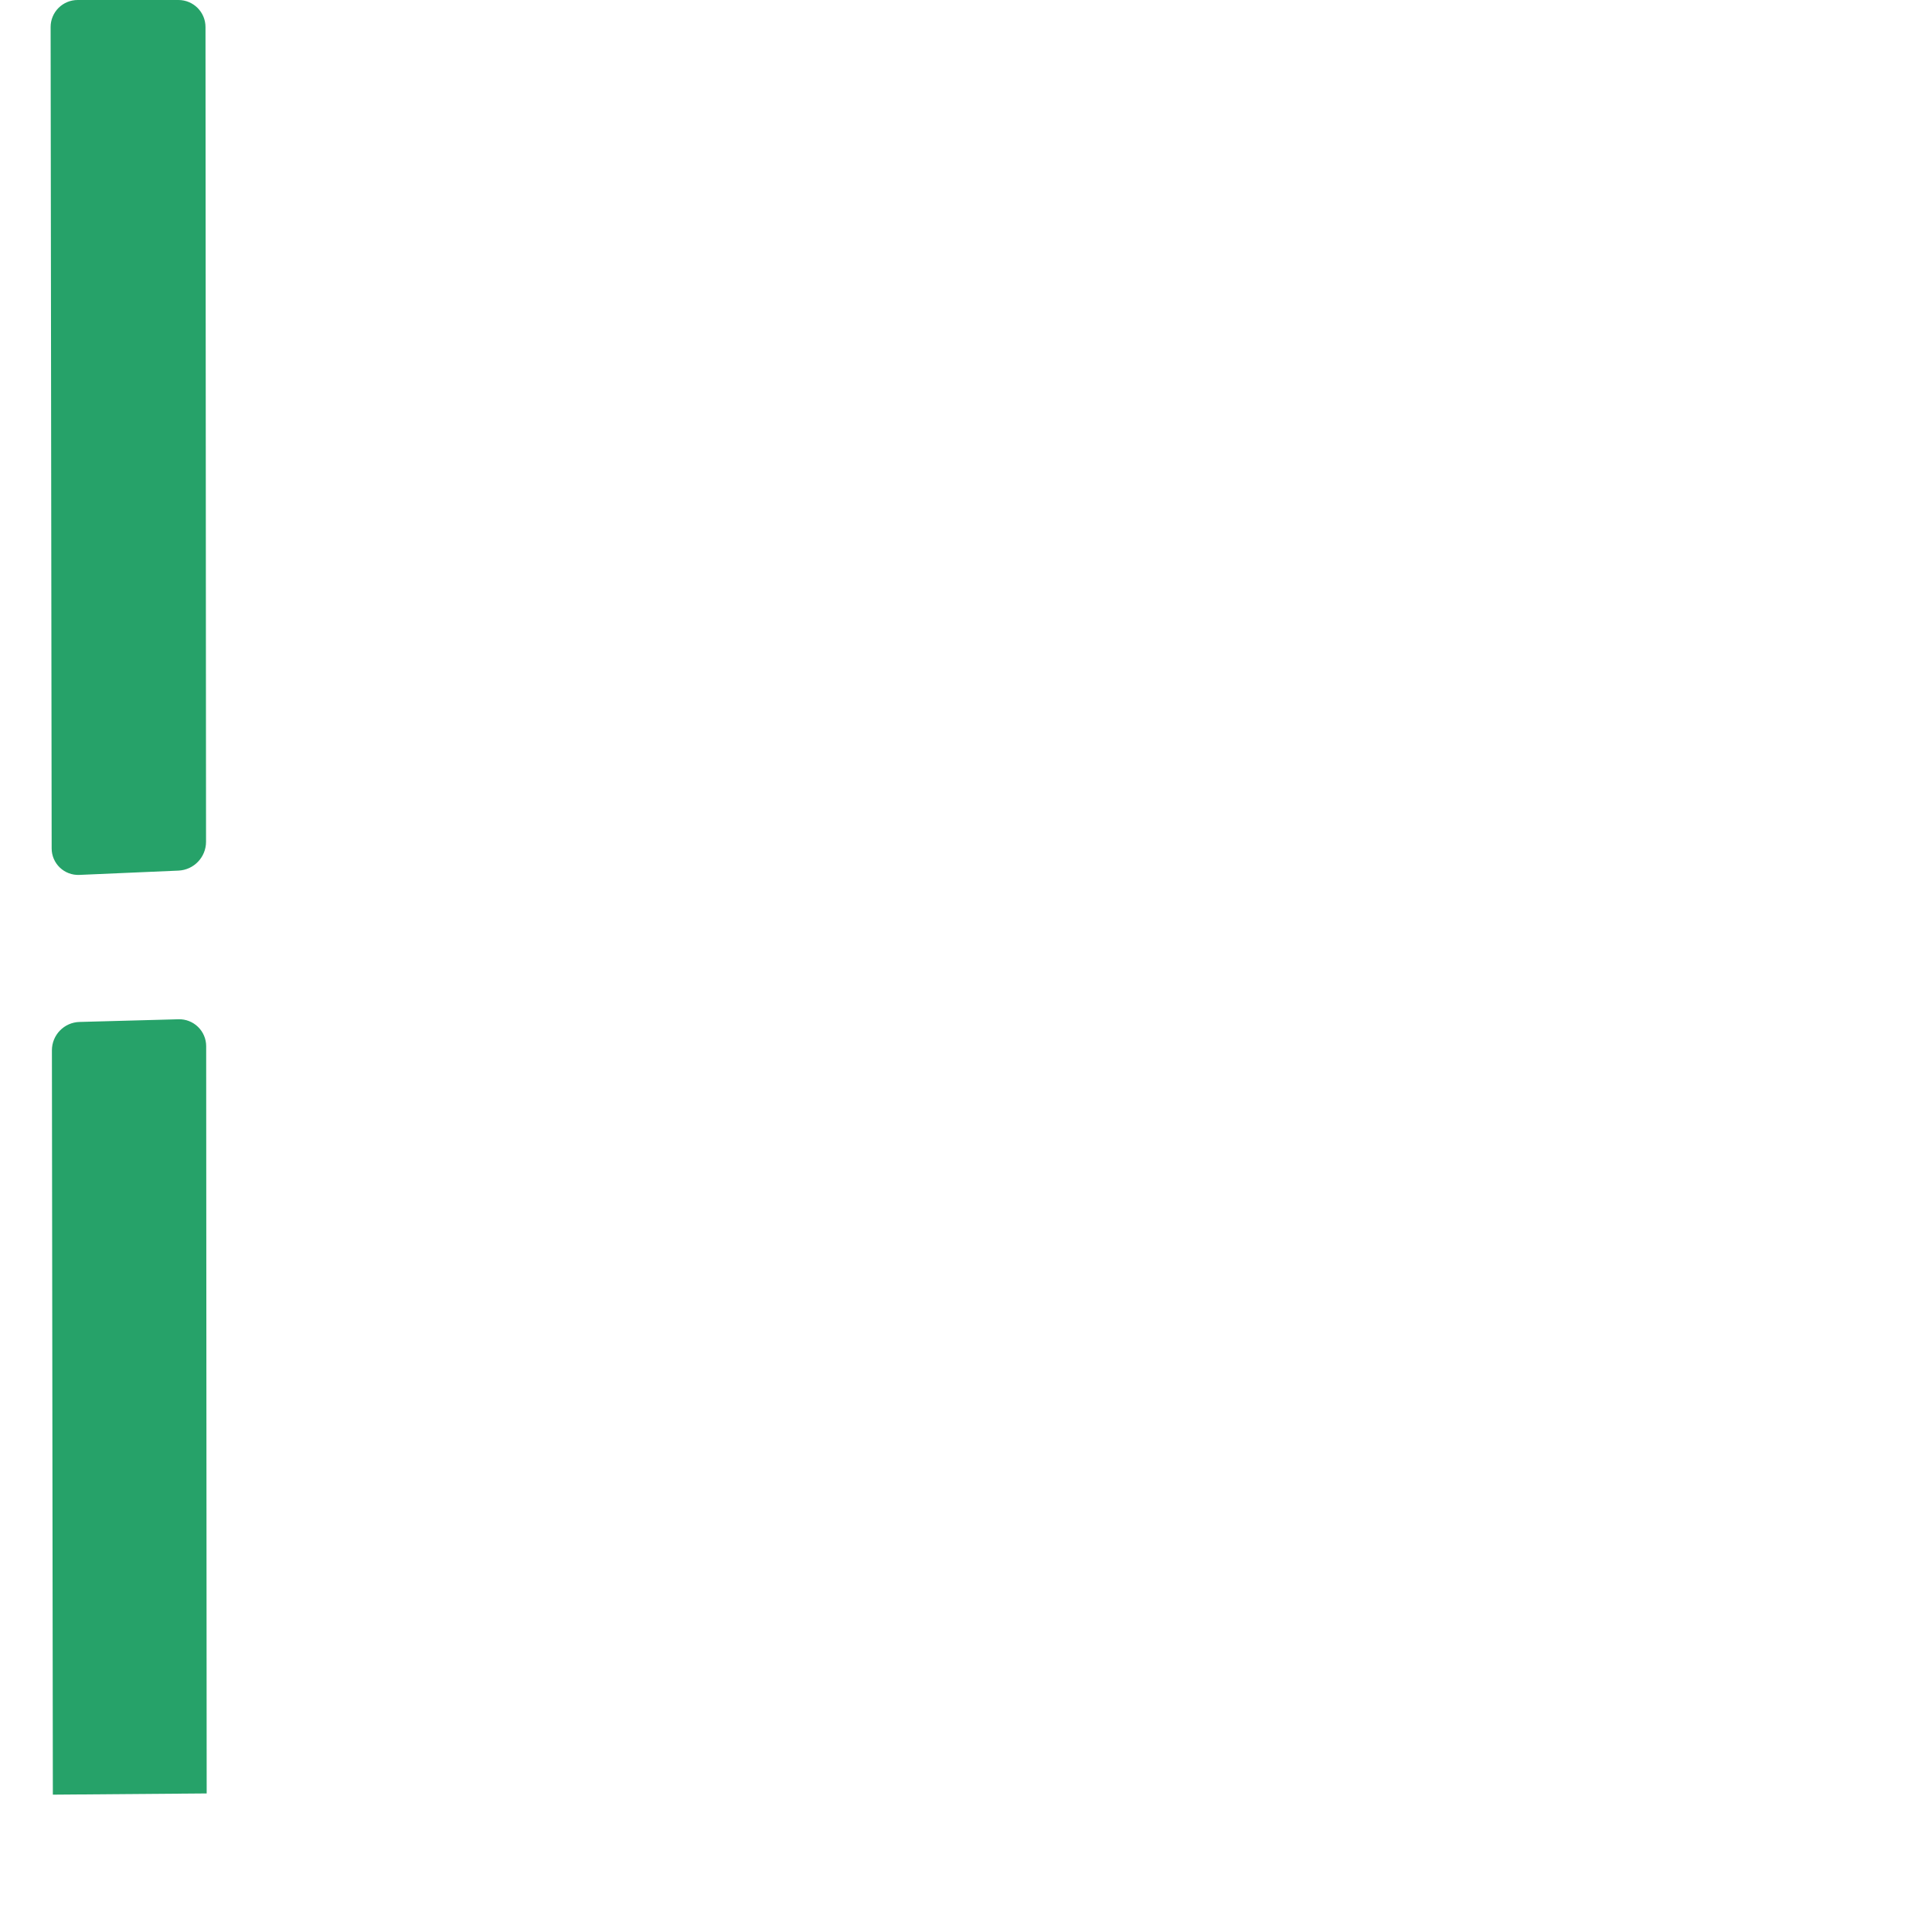
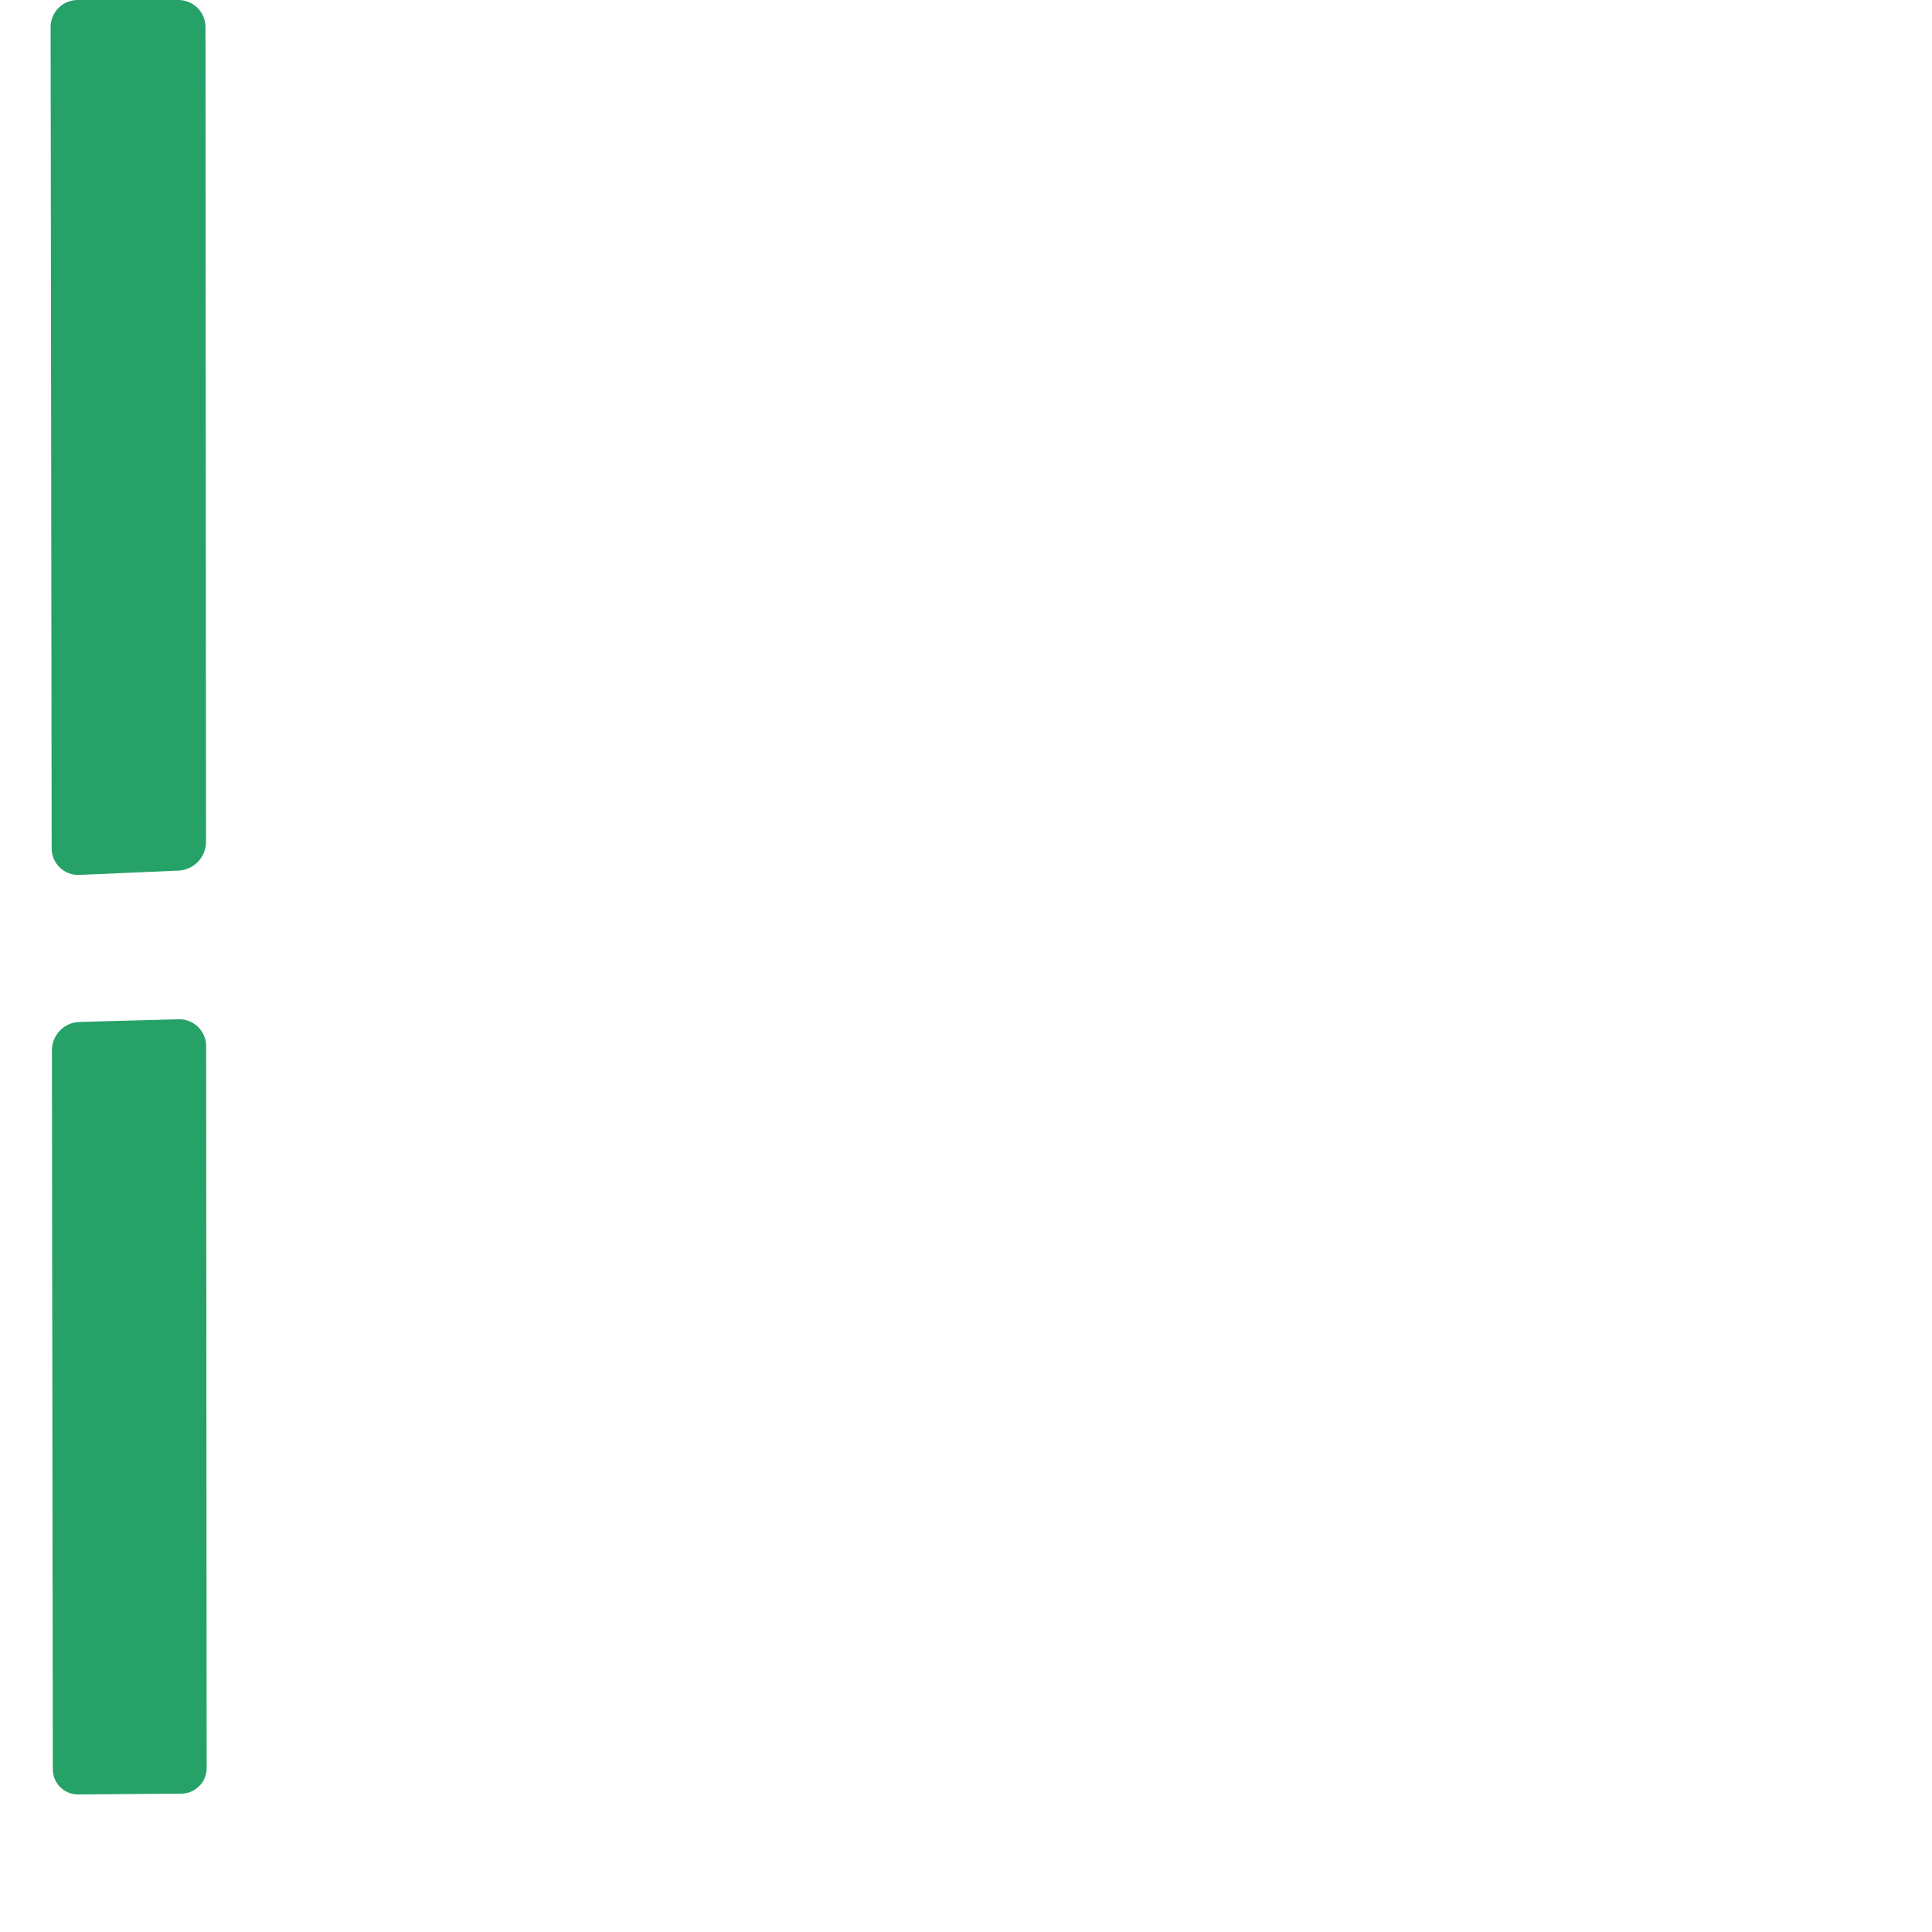
<svg xmlns="http://www.w3.org/2000/svg" xml:space="preserve" width="1000" height="1000" version="1.1" style="clip-rule:evenodd;fill-rule:evenodd;image-rendering:optimizeQuality;shape-rendering:geometricPrecision;text-rendering:geometricPrecision" viewBox="0 0 1000 1000" id="svg10">
  <defs id="defs4">
    <style type="text/css" id="style2">
   
    .fil0 {fill:#EF7F1A;fill-rule:nonzero}
   
  </style>
  </defs>
-   <path style="fill:#26a269;stroke:none;stroke-width:1px;stroke-linecap:butt;stroke-linejoin:miter;stroke-opacity:1" d="m 106.716,541.5 0.257,386.784 -79.619,0.627 -0.486,-385.248 a 14.691,14.691 134.188 0 1 14.293,-14.704 l 51.234,-1.388 a 13.943,13.943 44.205 0 1 14.321,13.929 z M 26.737,439.155 26.201,13.995 A 13.978,13.978 134.964 0 1 40.178,0 h 52.183 a 14.004,14.004 44.981 0 1 14.004,13.995 l 0.28,421.69 a 14.942,14.942 133.738 0 1 -14.294,14.938 l -51.294,2.227 A 13.726,13.726 43.721 0 1 26.737,439.155 Z" id="path849" />
+   <path style="fill:#26a269;stroke:none;stroke-width:1px;stroke-linecap:butt;stroke-linejoin:miter;stroke-opacity:1" d="m 106.716,541.5 0.248,373.677 a 13.201,13.201 134.755 0 1 -13.098,13.21 l -53.407,0.42 A 13.02,13.02 44.738 0 1 27.338,915.804 L 26.868,543.663 a 14.691,14.691 134.188 0 1 14.293,-14.704 l 51.234,-1.388 a 13.943,13.943 44.205 0 1 14.321,13.929 z M 26.737,439.155 26.201,13.995 A 13.978,13.978 134.964 0 1 40.178,0 h 52.183 a 14.004,14.004 44.981 0 1 14.004,13.995 l 0.28,421.69 a 14.942,14.942 133.738 0 1 -14.294,14.938 l -51.294,2.227 A 13.726,13.726 43.721 0 1 26.737,439.155 Z" id="path849" />
</svg>
